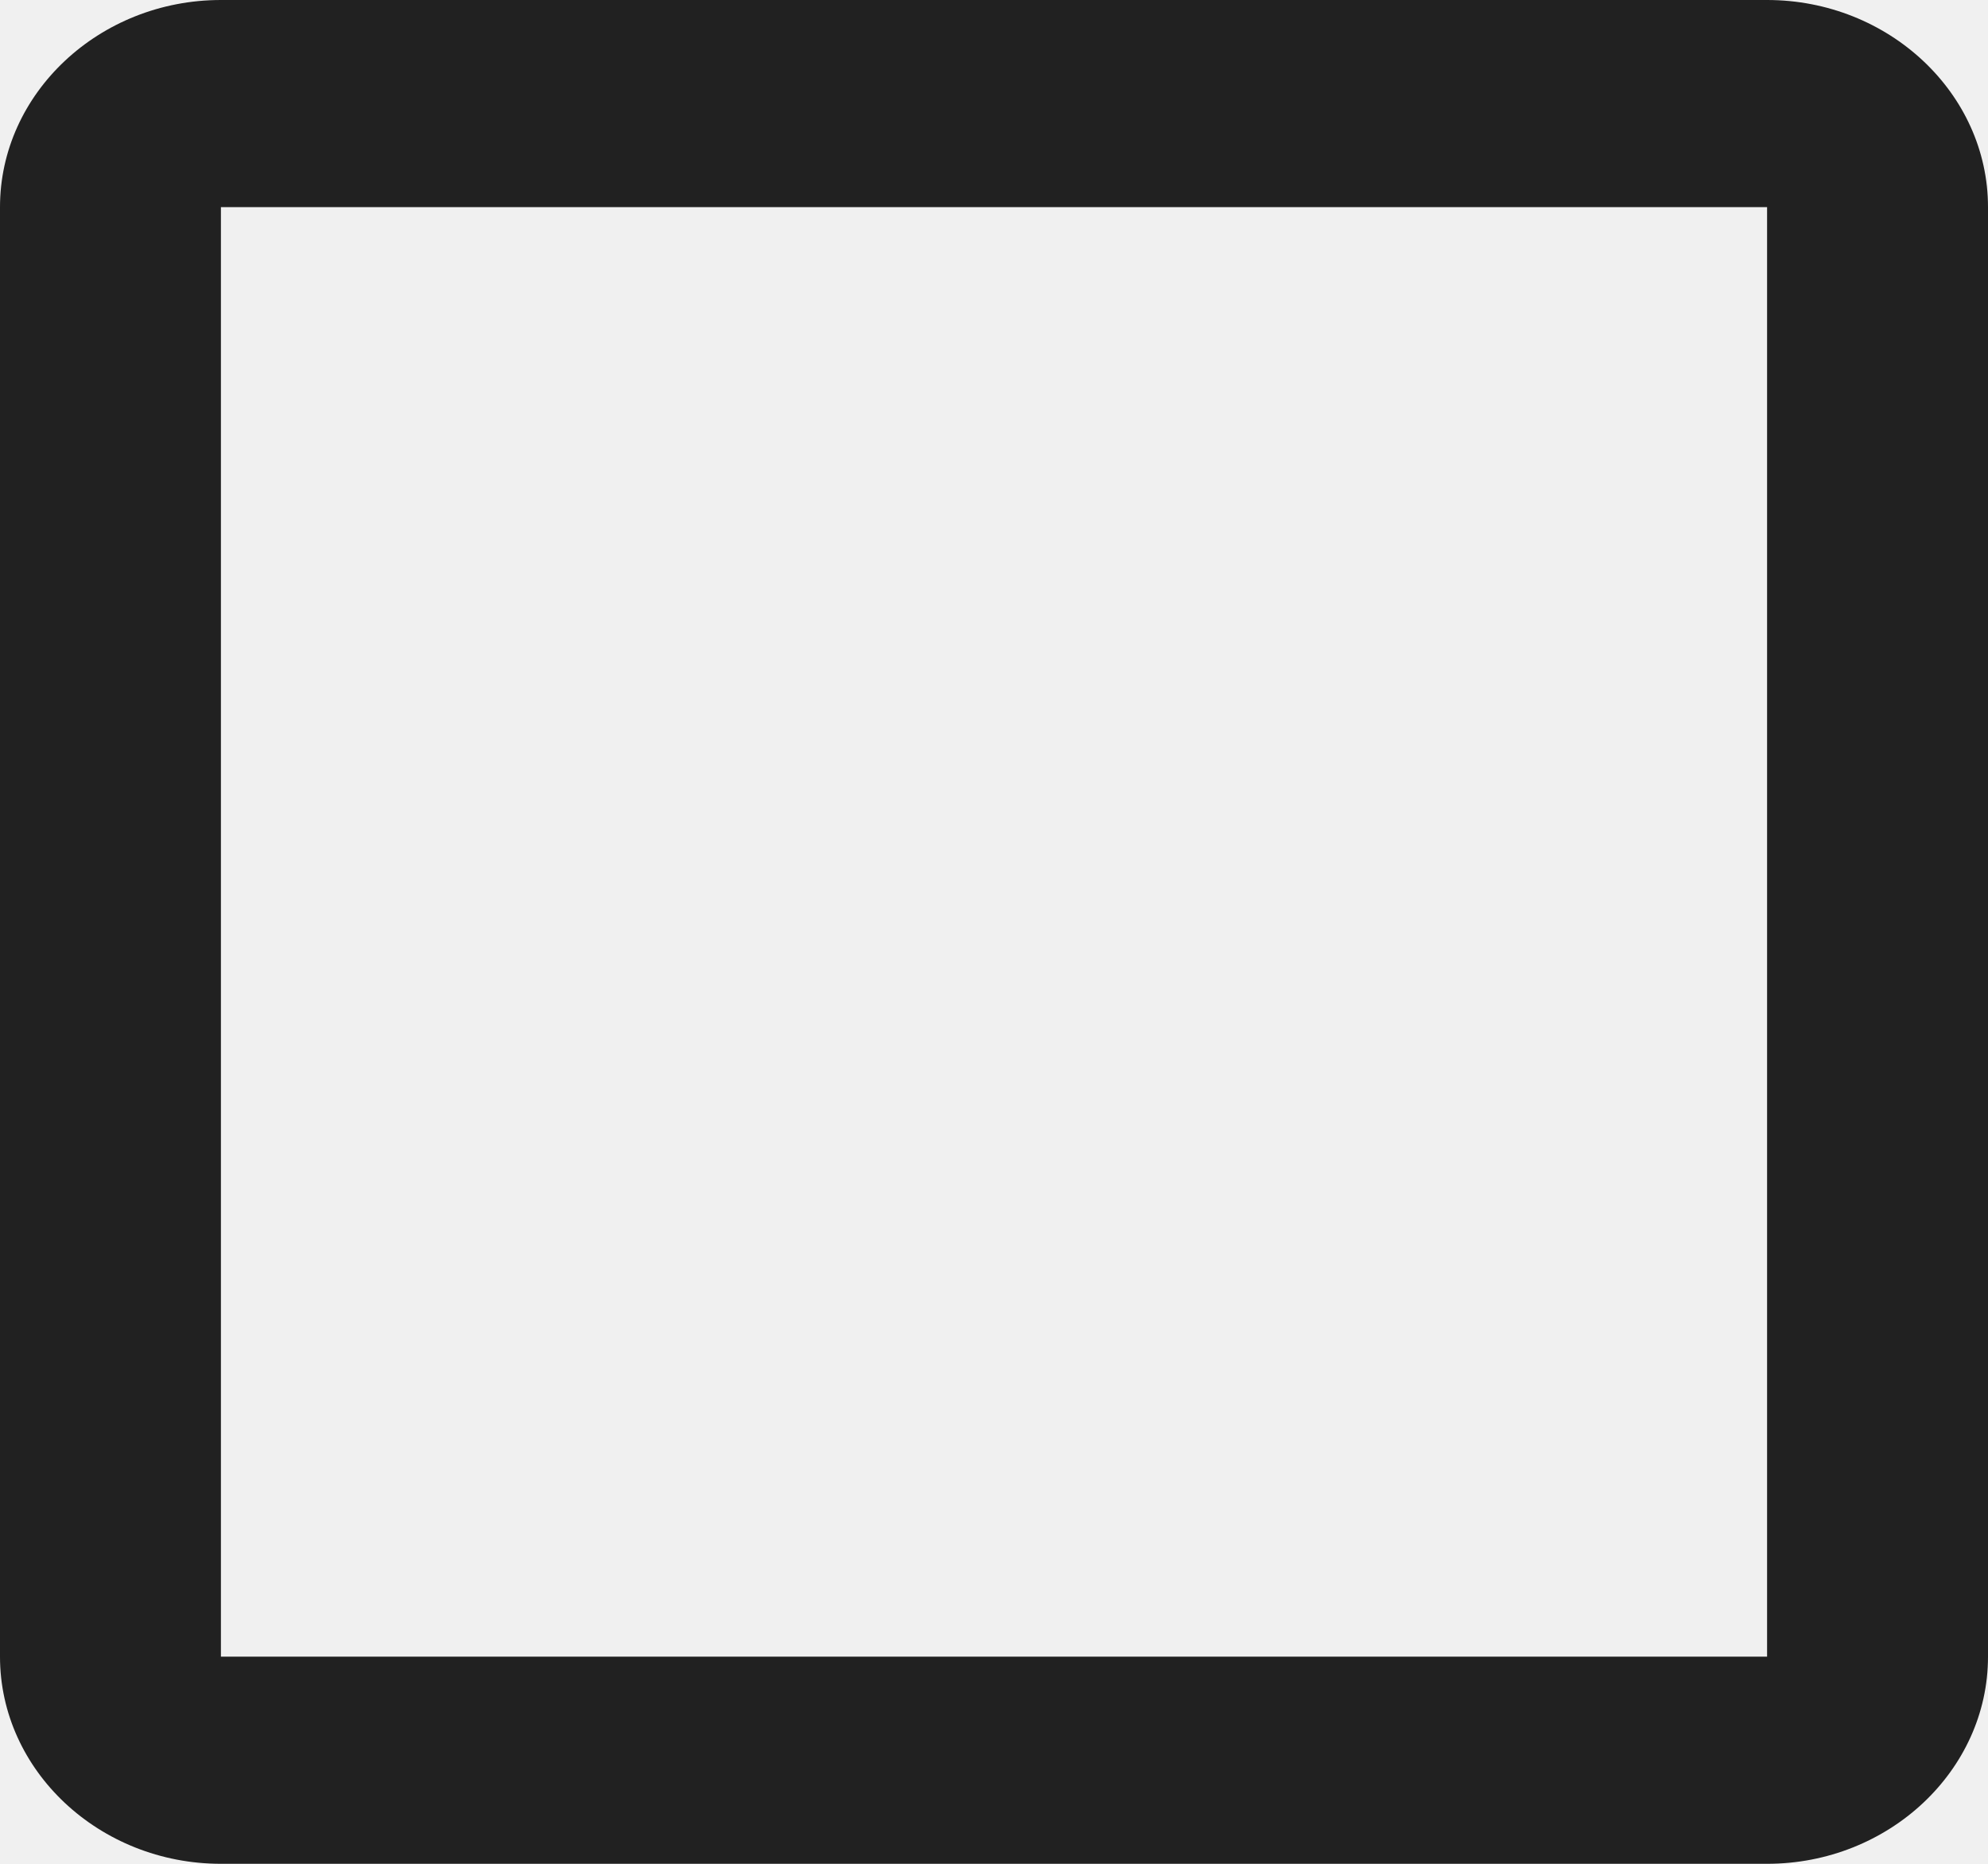
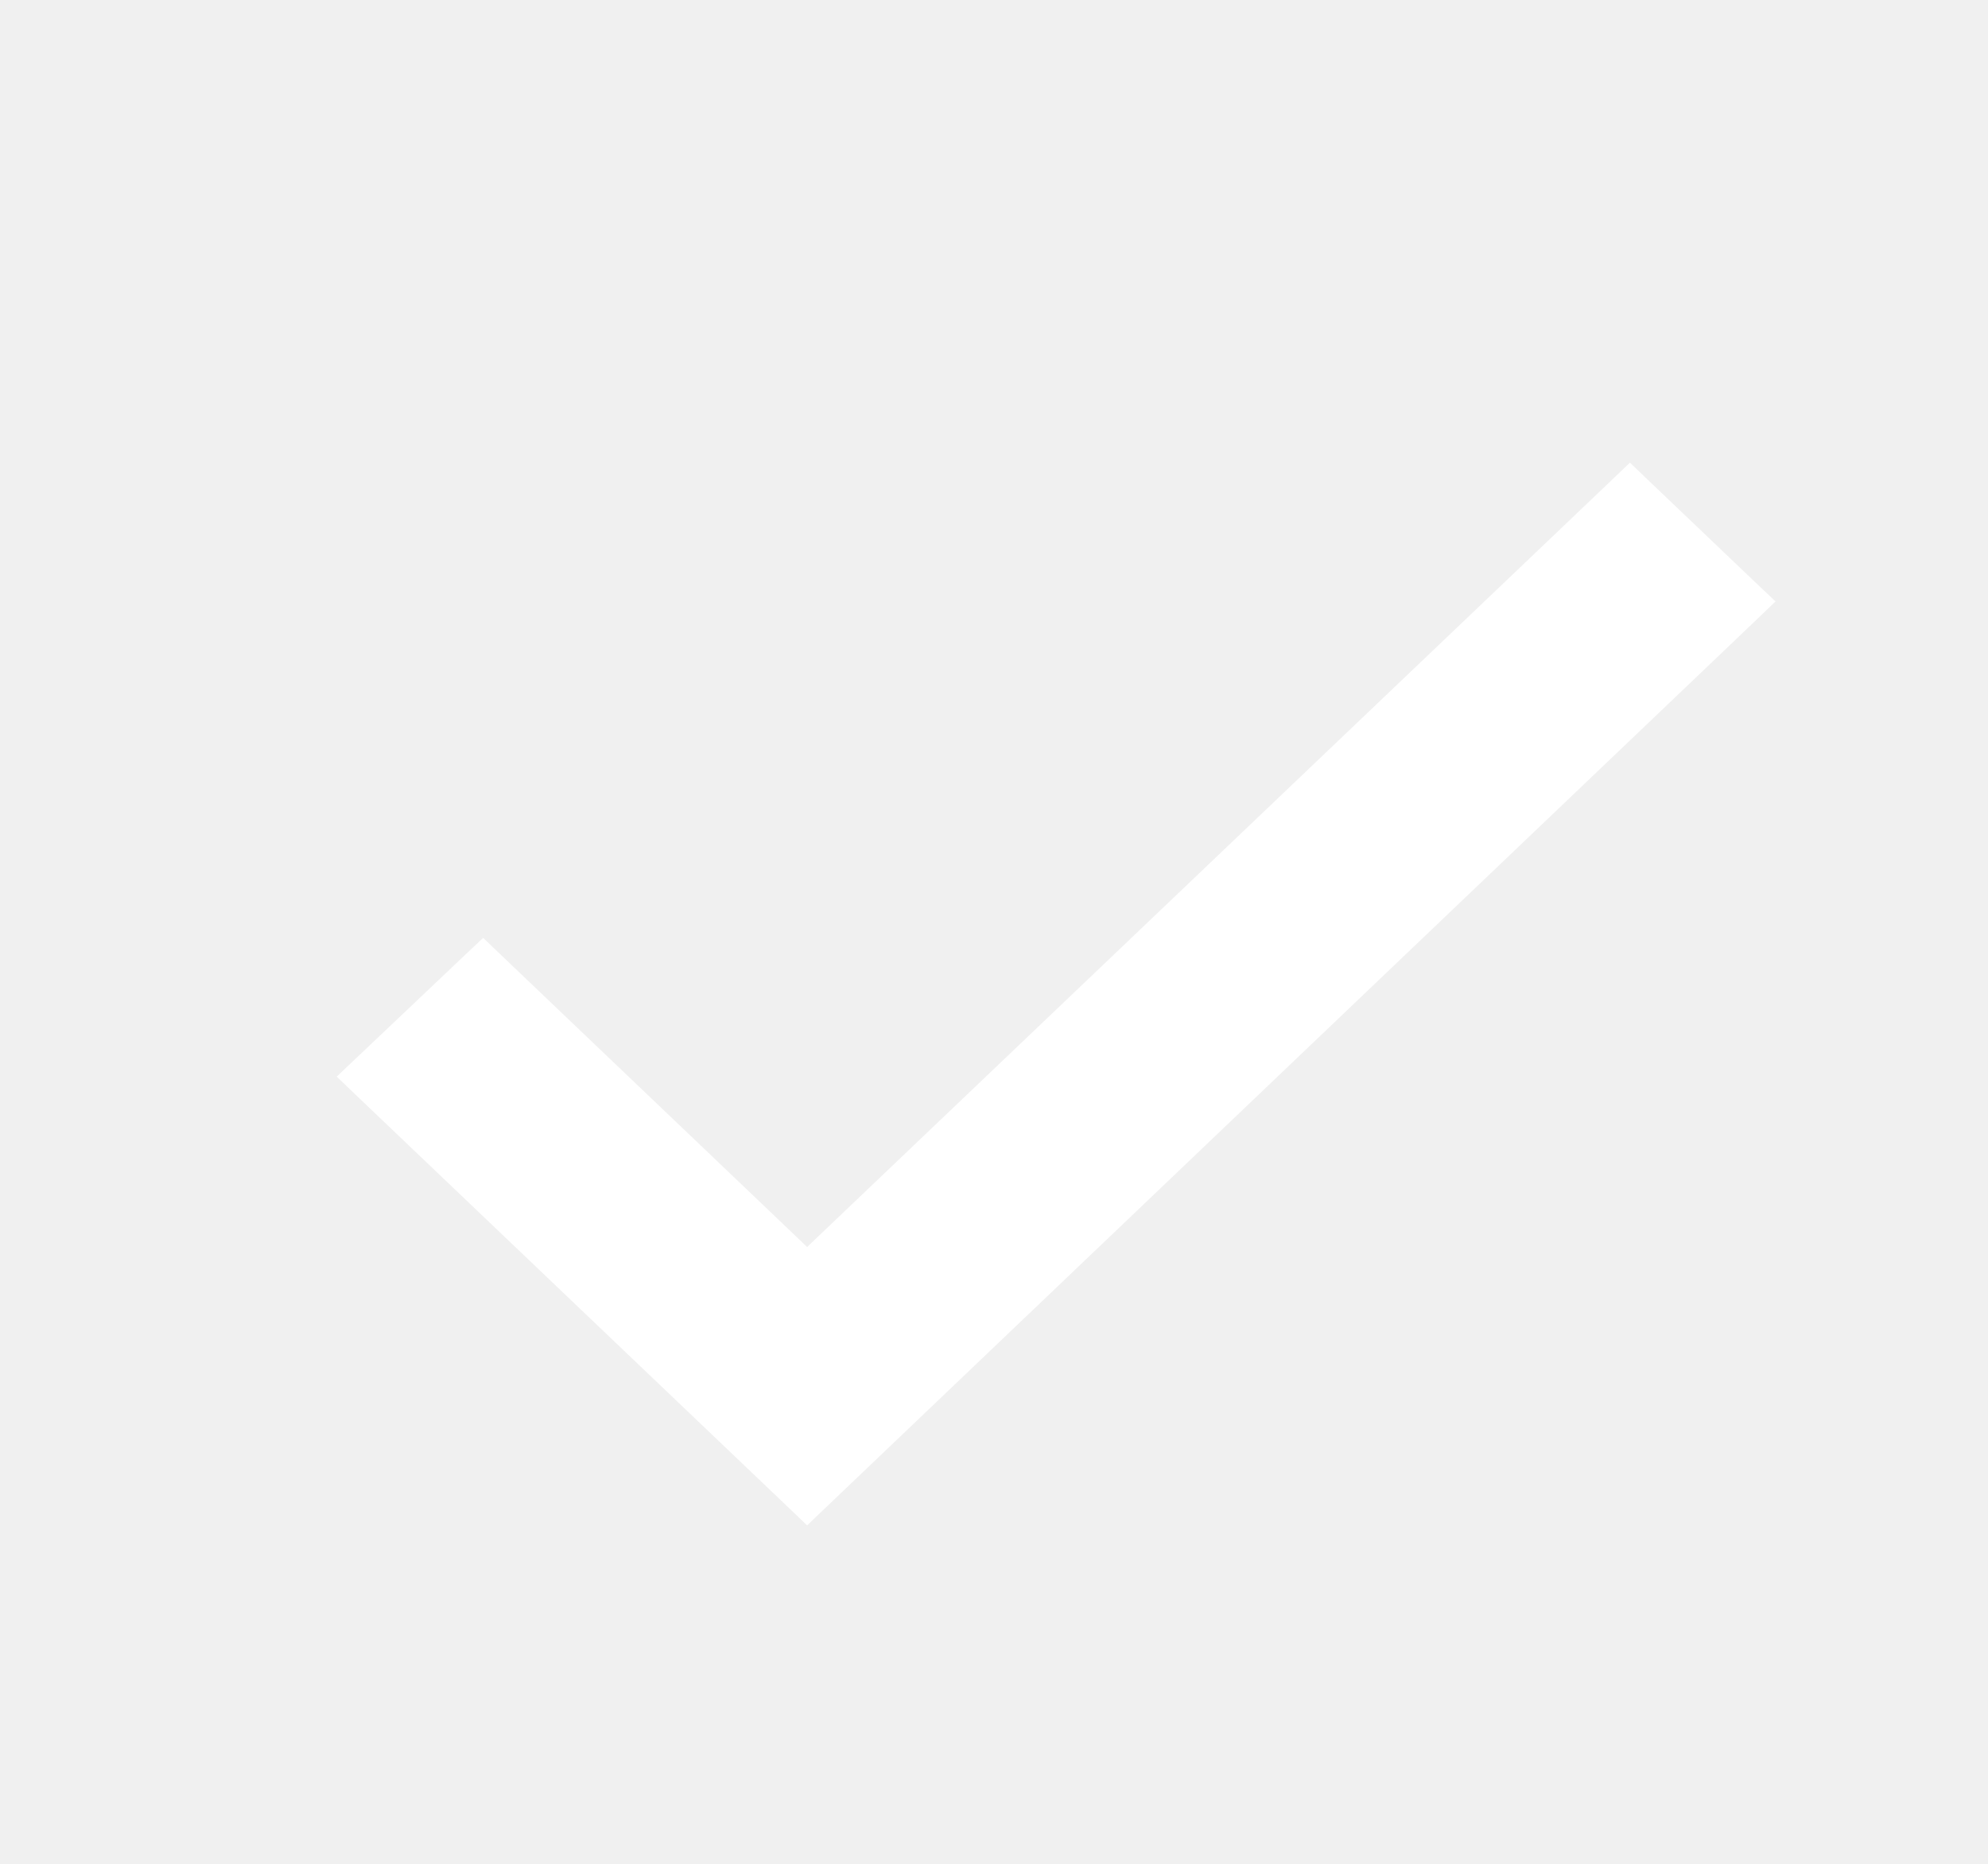
<svg xmlns="http://www.w3.org/2000/svg" width="16" height="15" fill="none">
-   <path d="M14.222 1.667v11.666H1.778V1.667h12.444zm0-1.667H1.778C.8 0 0 .75 0 1.667v11.666C0 14.25.8 15 1.778 15h12.444C15.2 15 16 14.25 16 13.333V1.667C16 .75 15.2 0 14.222 0z" fill="#212121" />
+   <path d="M3.957 7.752l-.069-.066-.069.065-.888.842-.076.072.076.073 3.496 3.334.069.066.069-.066 7.504-7.158.076-.073-.076-.072-.882-.841-.069-.066-.069.066-6.553 6.246-2.539-2.422z" fill="#fff" stroke="#fff" stroke-width=".2" />
</svg>
